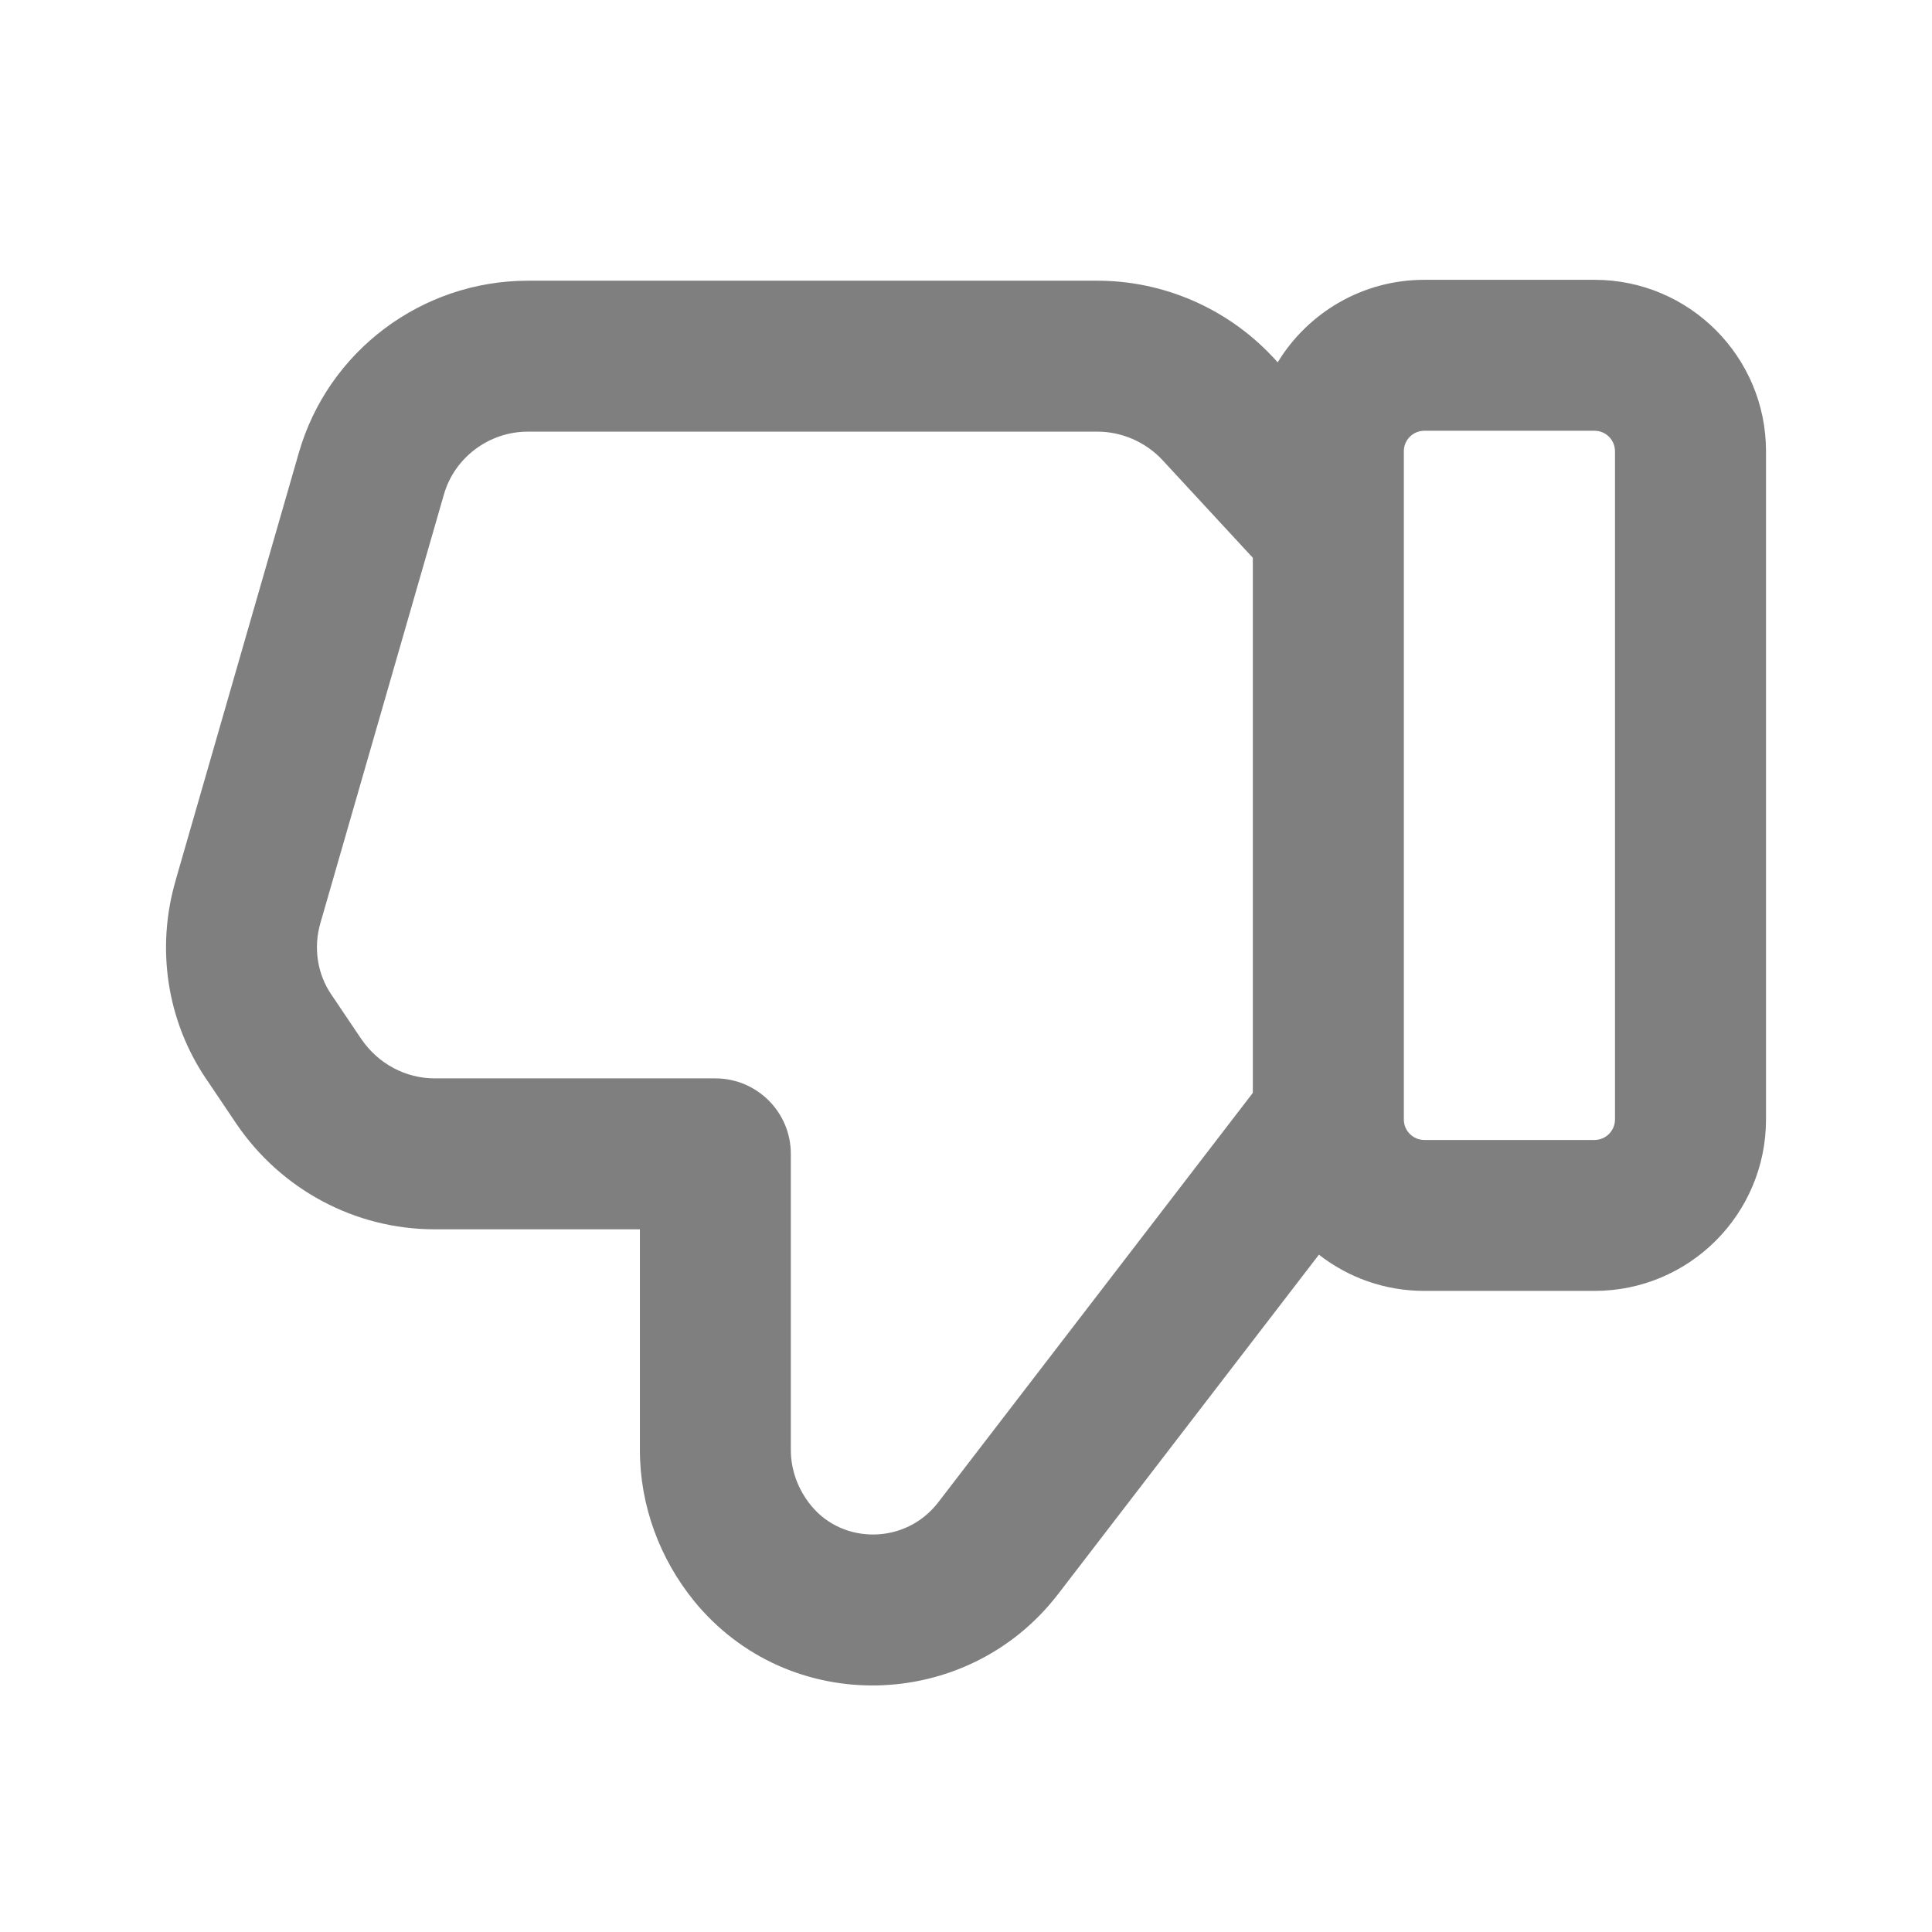
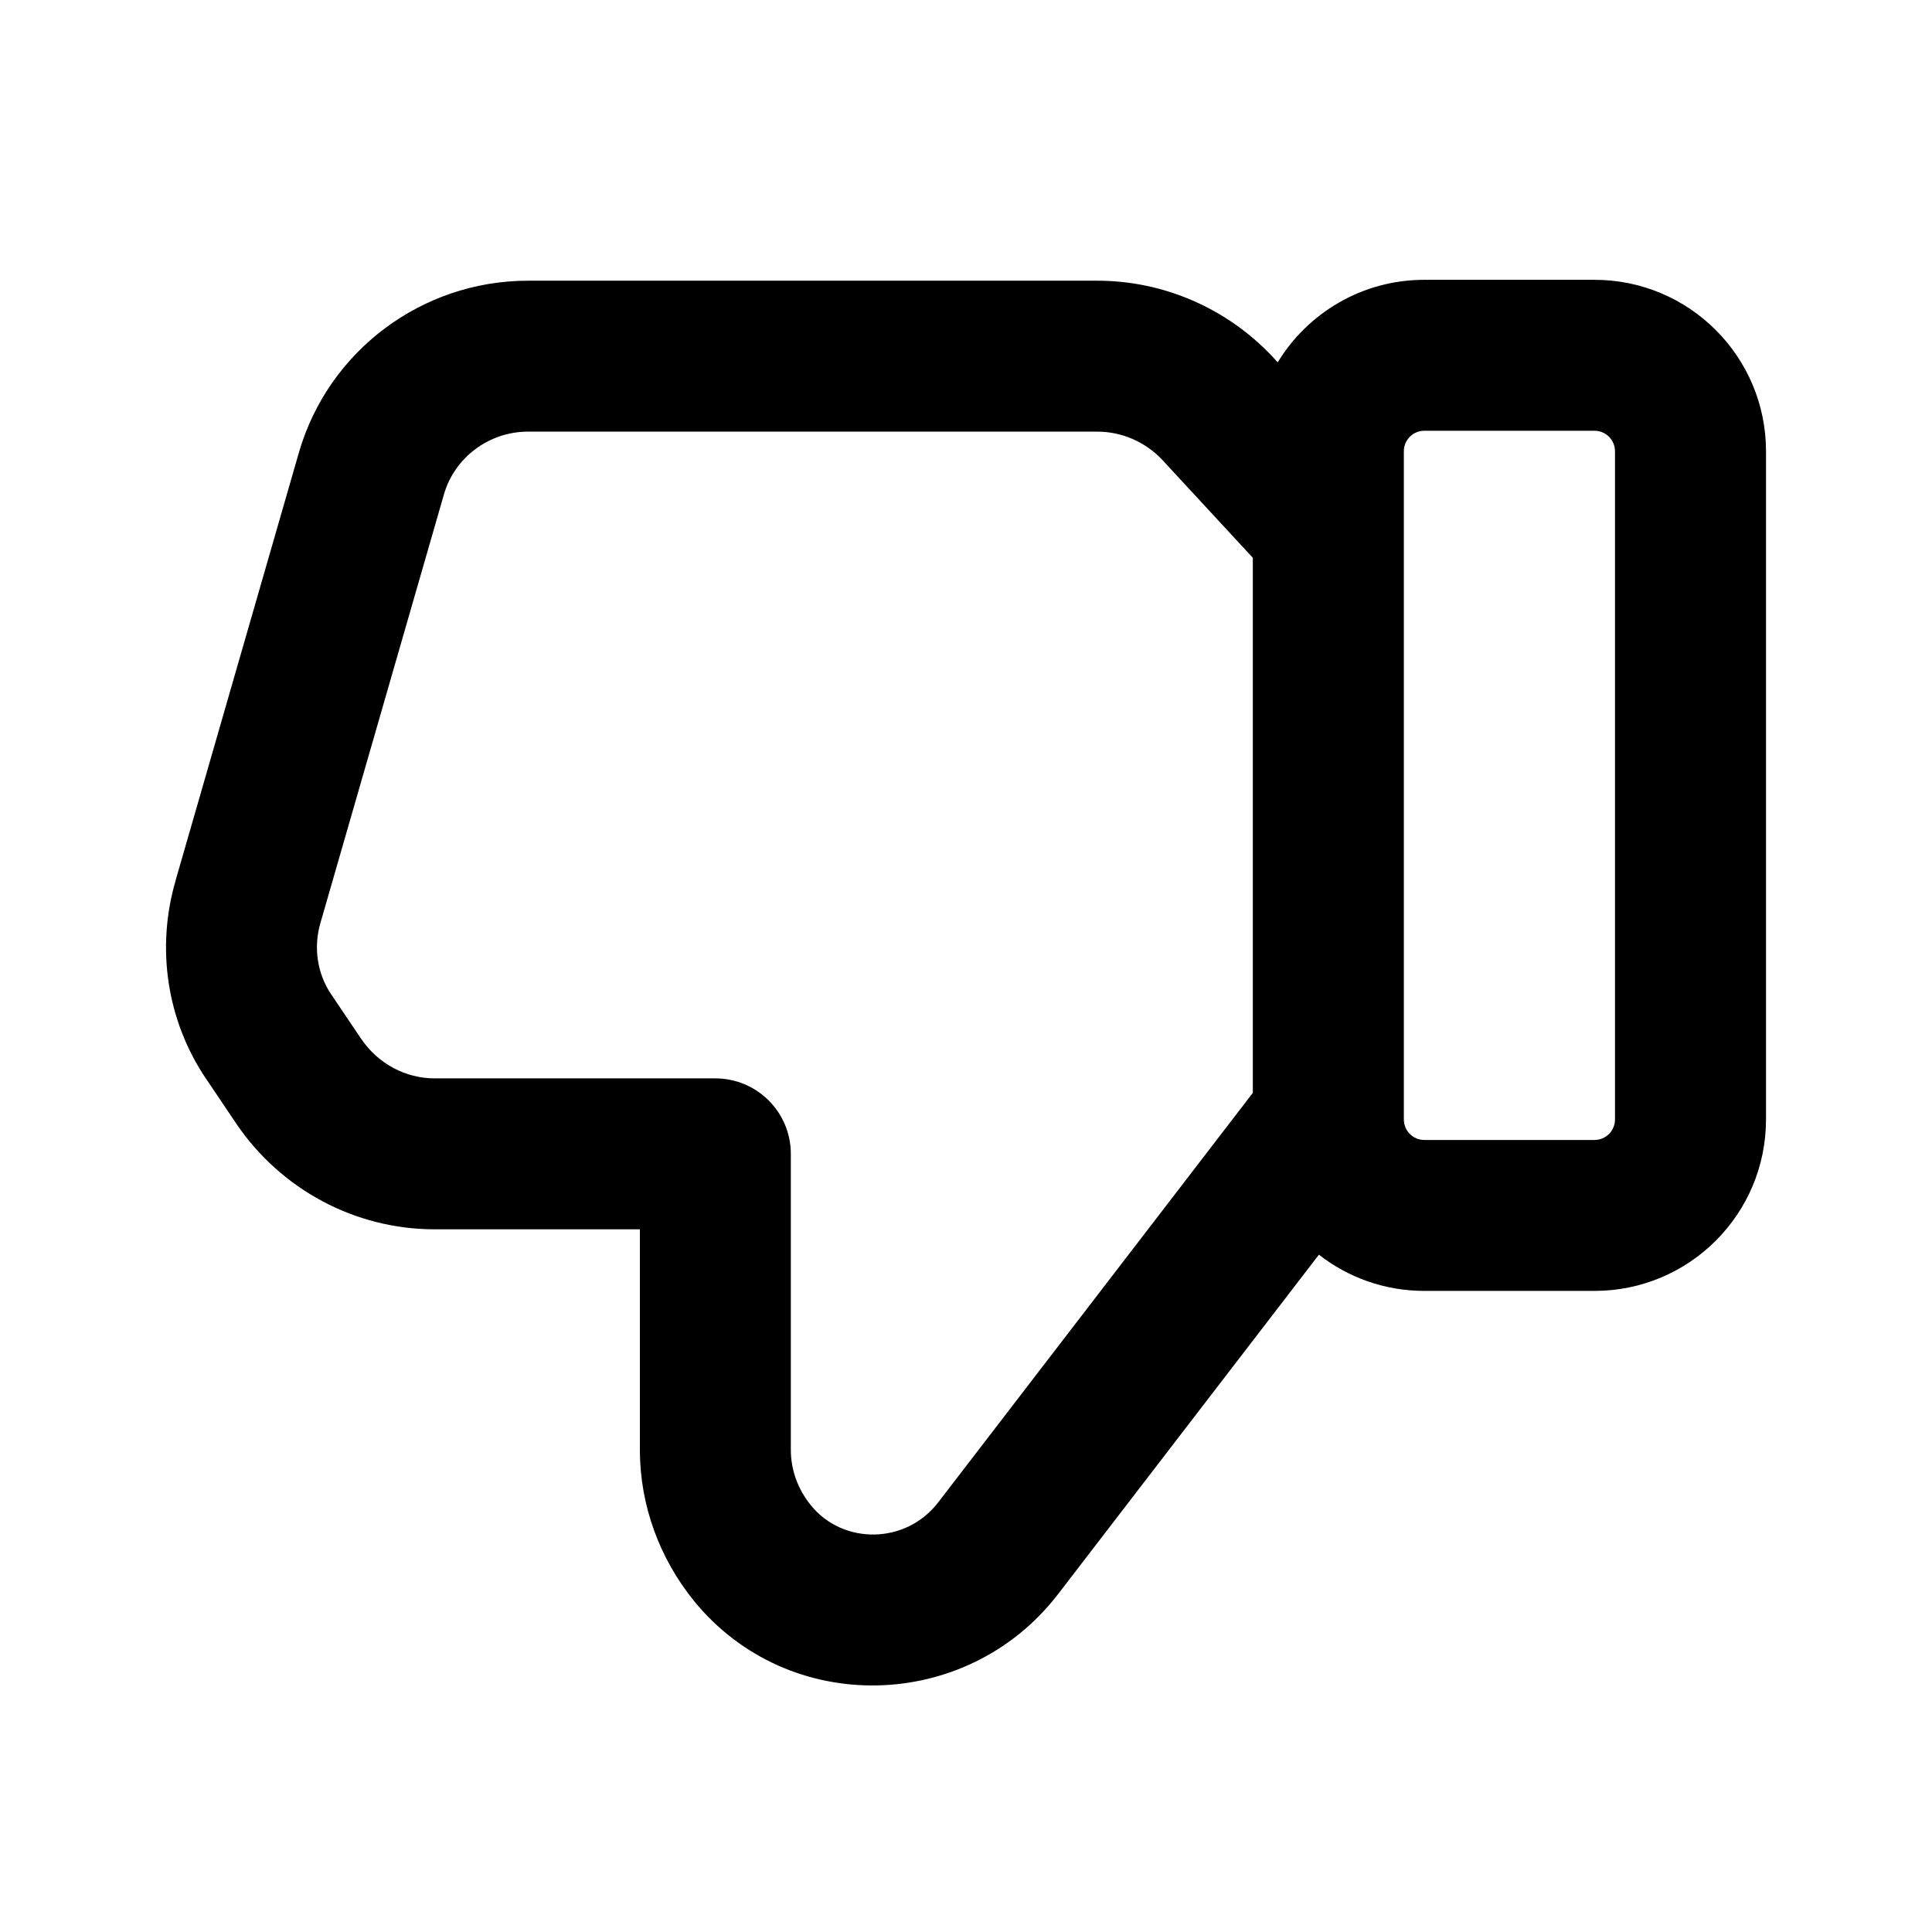
<svg xmlns="http://www.w3.org/2000/svg" width="24" height="24" viewBox="0 0 24 24" fill="none">
  <g id="icon-good">
    <g id="Group">
-       <path id="Union" fill-rule="evenodd" clip-rule="evenodd" d="M11.654 18.664L11.653 18.665C11.249 19.188 10.472 19.189 10.075 18.702C9.912 18.502 9.824 18.259 9.824 18.012V14.334C9.824 13.816 9.404 13.396 8.886 13.396H5.4C5.041 13.396 4.7 13.217 4.489 12.908L4.488 12.907L4.119 12.359L4.116 12.355C3.942 12.099 3.89 11.772 3.982 11.46L5.514 6.144C5.645 5.685 6.073 5.362 6.558 5.362H13.633C13.933 5.362 14.226 5.489 14.433 5.707L15.563 6.929V13.576L11.654 18.664ZM16.384 15.586L13.139 19.809L13.137 19.811C12.012 21.267 9.798 21.332 8.62 19.886C8.199 19.366 7.949 18.709 7.949 18.012V15.271H5.4C4.409 15.271 3.491 14.776 2.937 13.961L2.935 13.958L2.567 13.411L2.565 13.409C2.067 12.676 1.938 11.767 2.183 10.934L2.183 10.931L3.711 5.629C4.075 4.357 5.244 3.487 6.558 3.487H13.633C14.456 3.487 15.241 3.832 15.799 4.422L15.806 4.429L15.872 4.501C16.246 3.887 16.922 3.476 17.693 3.476H19.808C20.984 3.476 21.938 4.43 21.938 5.606V13.906C21.938 15.083 20.984 16.036 19.808 16.036H17.693C17.2 16.036 16.745 15.868 16.384 15.586ZM20.062 13.906C20.062 14.047 19.948 14.161 19.808 14.161H17.693C17.553 14.161 17.439 14.047 17.439 13.906V5.606C17.439 5.465 17.553 5.351 17.693 5.351H19.808C19.948 5.351 20.062 5.465 20.062 5.606V13.906Z" fill="black" fill-opacity="0.5" />
+       <path id="Union" fill-rule="evenodd" clip-rule="evenodd" d="M11.654 18.664L11.653 18.665C11.249 19.188 10.472 19.189 10.075 18.702C9.912 18.502 9.824 18.259 9.824 18.012V14.334C9.824 13.816 9.404 13.396 8.886 13.396H5.4C5.041 13.396 4.7 13.217 4.489 12.908L4.488 12.907L4.119 12.359L4.116 12.355C3.942 12.099 3.89 11.772 3.982 11.46L5.514 6.144C5.645 5.685 6.073 5.362 6.558 5.362H13.633C13.933 5.362 14.226 5.489 14.433 5.707L15.563 6.929V13.576L11.654 18.664ZM16.384 15.586L13.139 19.809L13.137 19.811C12.012 21.267 9.798 21.332 8.62 19.886C8.199 19.366 7.949 18.709 7.949 18.012V15.271H5.4C4.409 15.271 3.491 14.776 2.937 13.961L2.935 13.958L2.567 13.411L2.565 13.409C2.067 12.676 1.938 11.767 2.183 10.934L2.183 10.931L3.711 5.629C4.075 4.357 5.244 3.487 6.558 3.487H13.633C14.456 3.487 15.241 3.832 15.799 4.422L15.806 4.429L15.872 4.501C16.246 3.887 16.922 3.476 17.693 3.476H19.808C20.984 3.476 21.938 4.43 21.938 5.606V13.906C21.938 15.083 20.984 16.036 19.808 16.036H17.693C17.2 16.036 16.745 15.868 16.384 15.586ZM20.062 13.906C20.062 14.047 19.948 14.161 19.808 14.161H17.693C17.553 14.161 17.439 14.047 17.439 13.906V5.606C17.439 5.465 17.553 5.351 17.693 5.351H19.808C19.948 5.351 20.062 5.465 20.062 5.606V13.906Z" fill="black" />
    </g>
  </g>
</svg>
